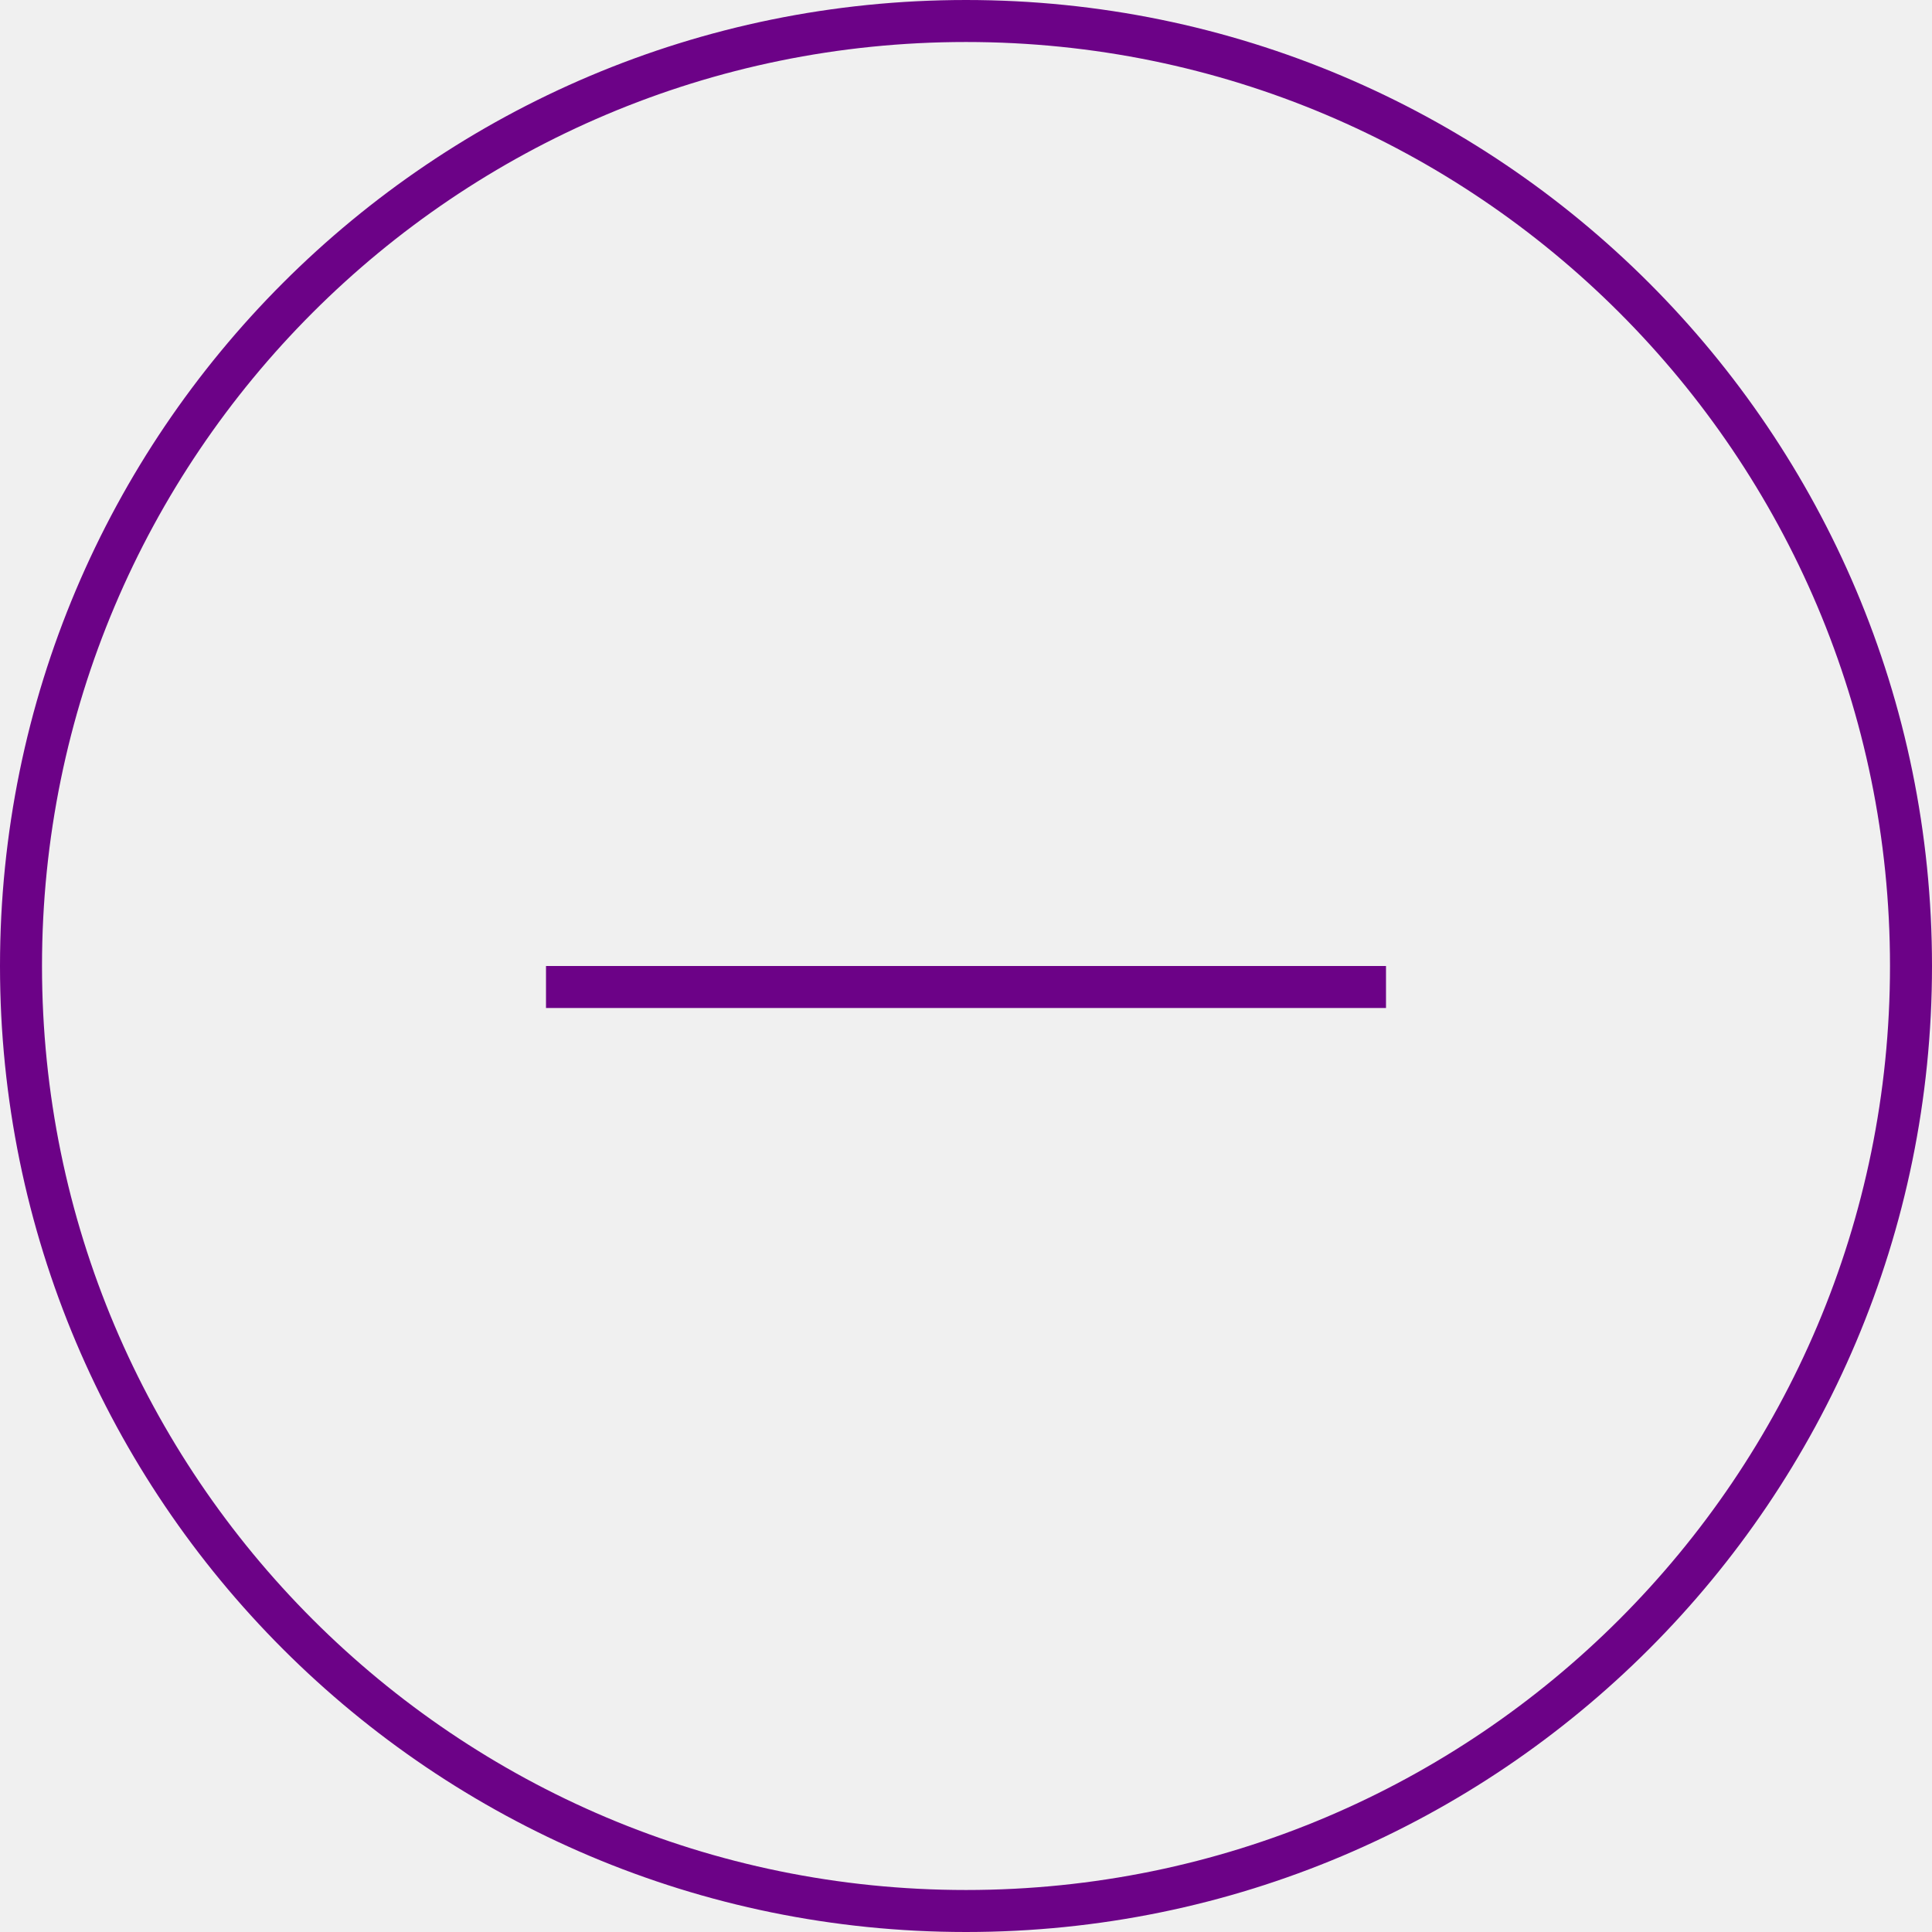
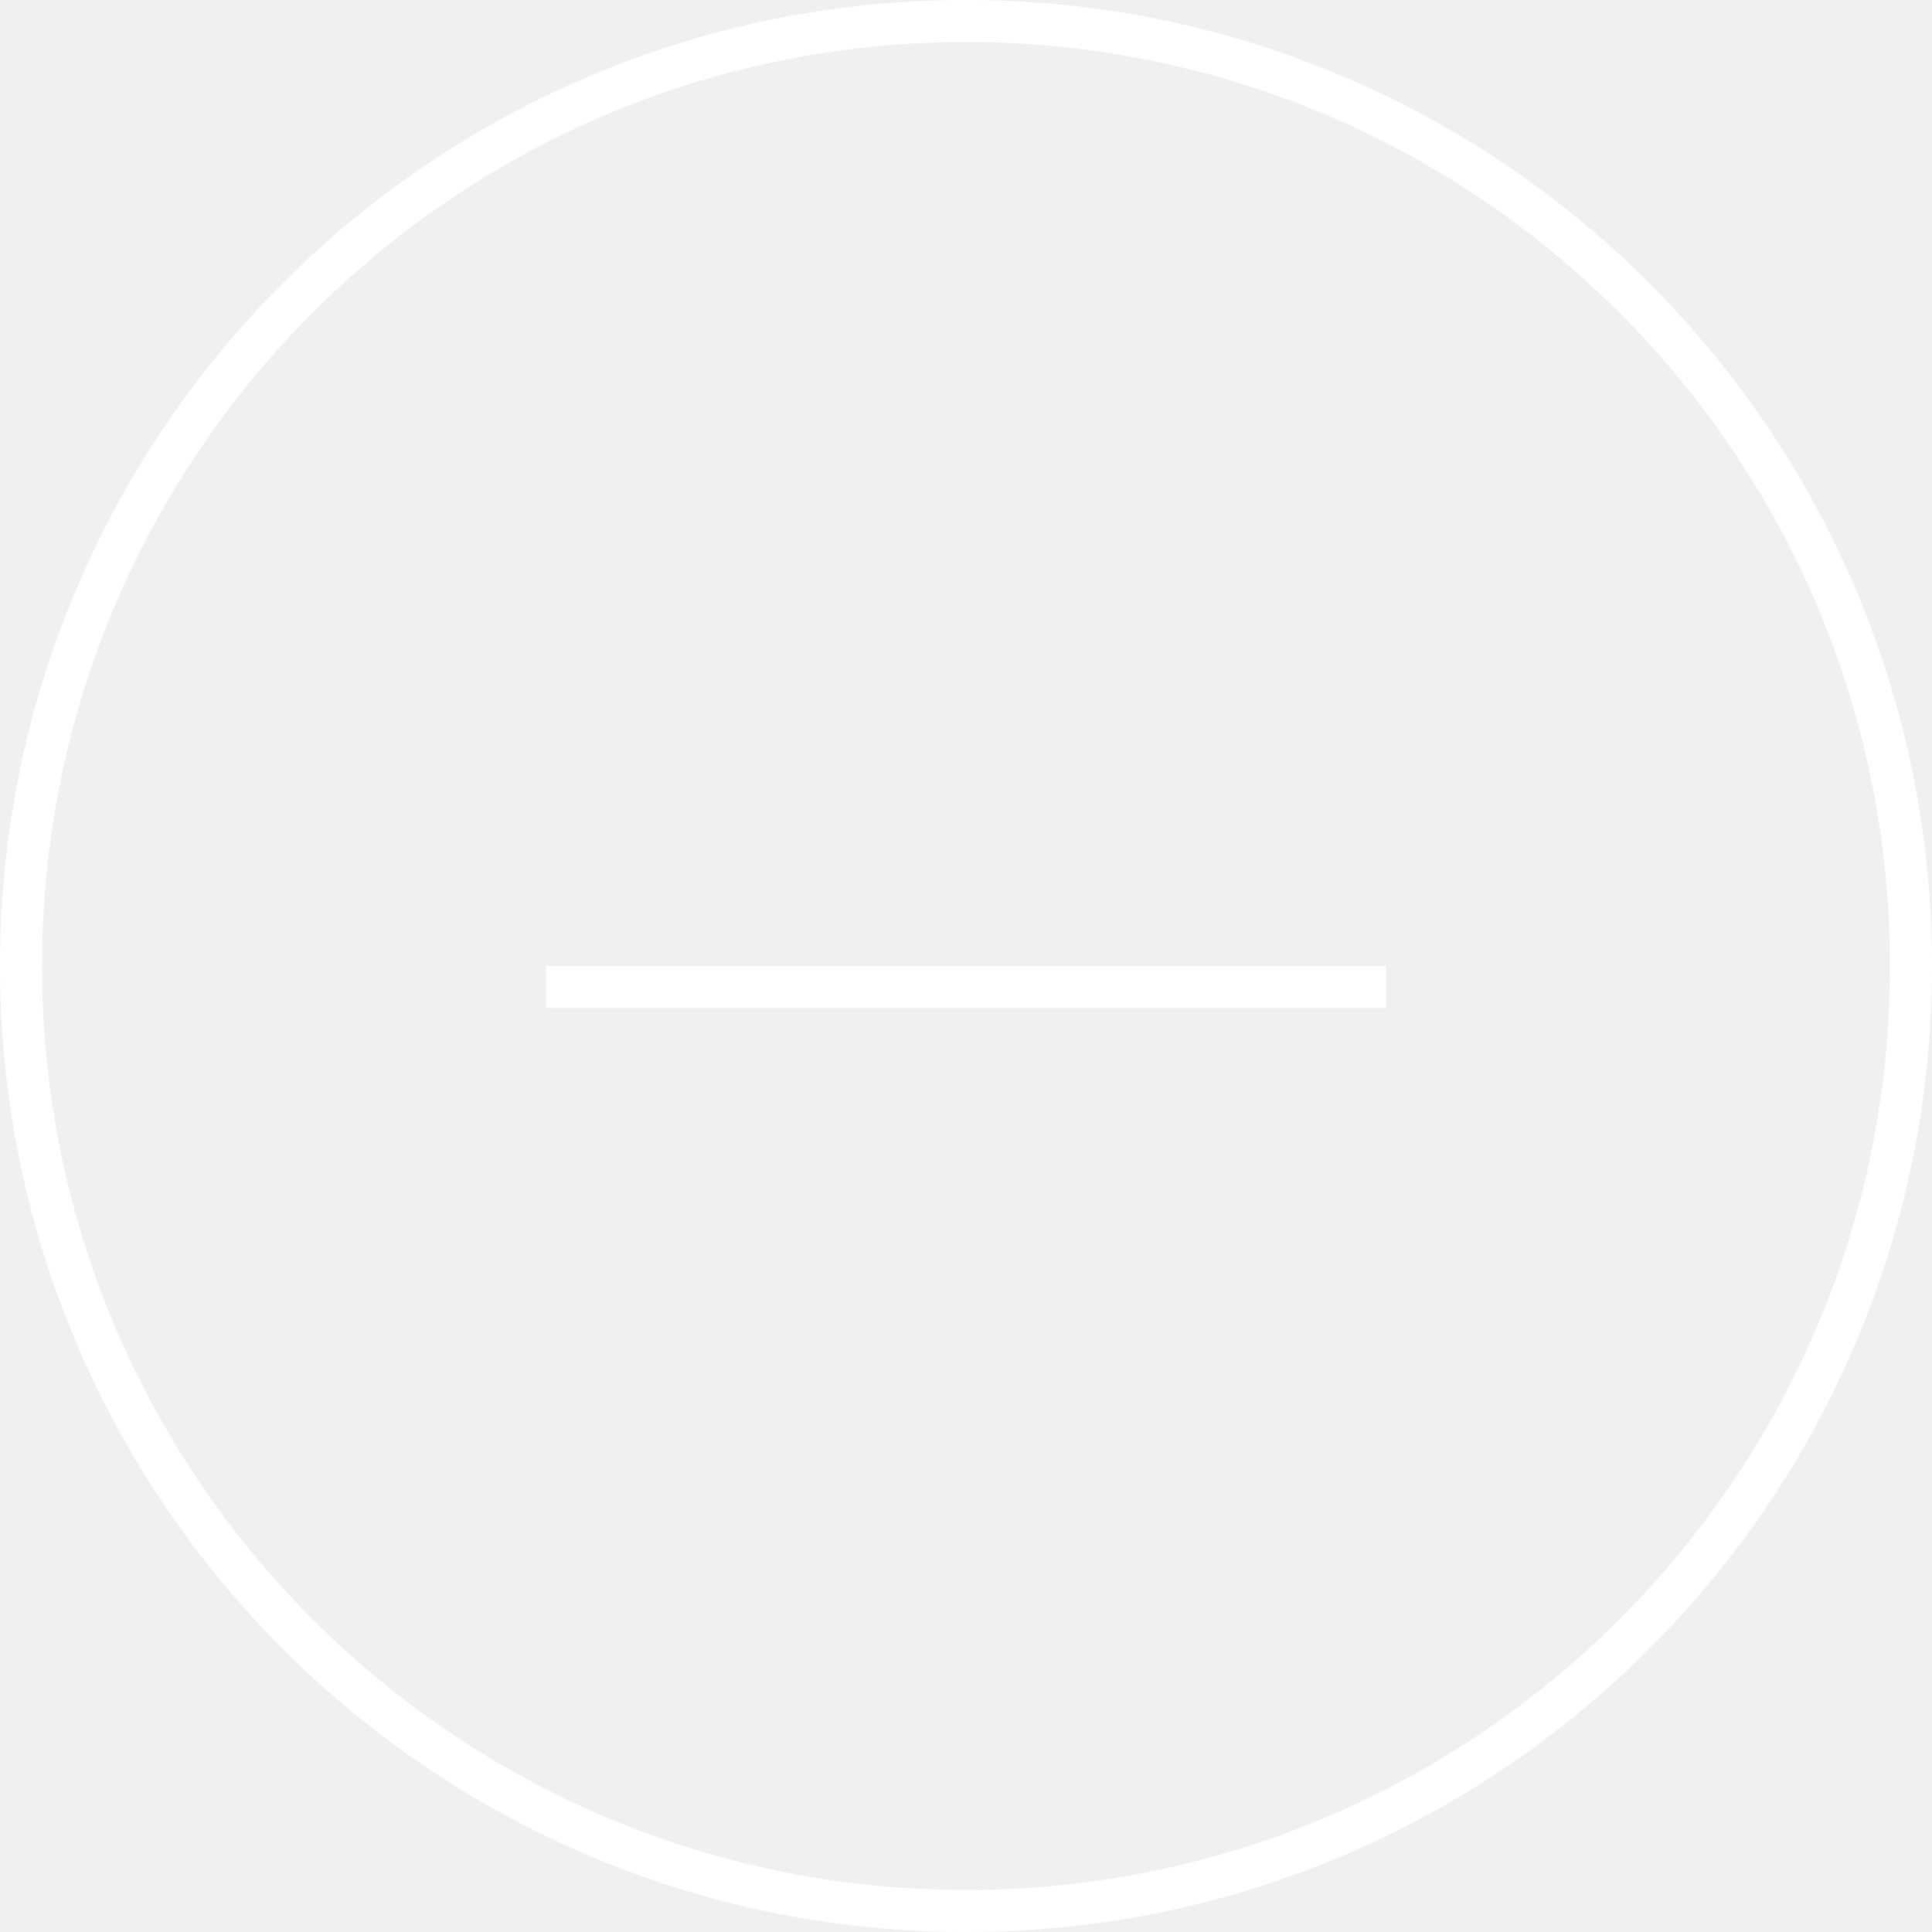
<svg xmlns="http://www.w3.org/2000/svg" width="46" height="46" viewBox="0 0 46 46" fill="none">
-   <circle cx="23" cy="23" r="22.5" stroke="#6C0287" />
-   <rect x="13" y="23" width="20" height="1" fill="#6C0287" />
+   <defs />
+   <circle id="Ellipse 3" cx="23" cy="23" r="22.5" stroke="#FFFFFF" stroke-opacity="1" stroke-width="1" />
+   <rect id="Rectangle 48" x="13" y="23" width="20" height="1" fill="#FFFFFF" fill-opacity="1" />
</svg>
